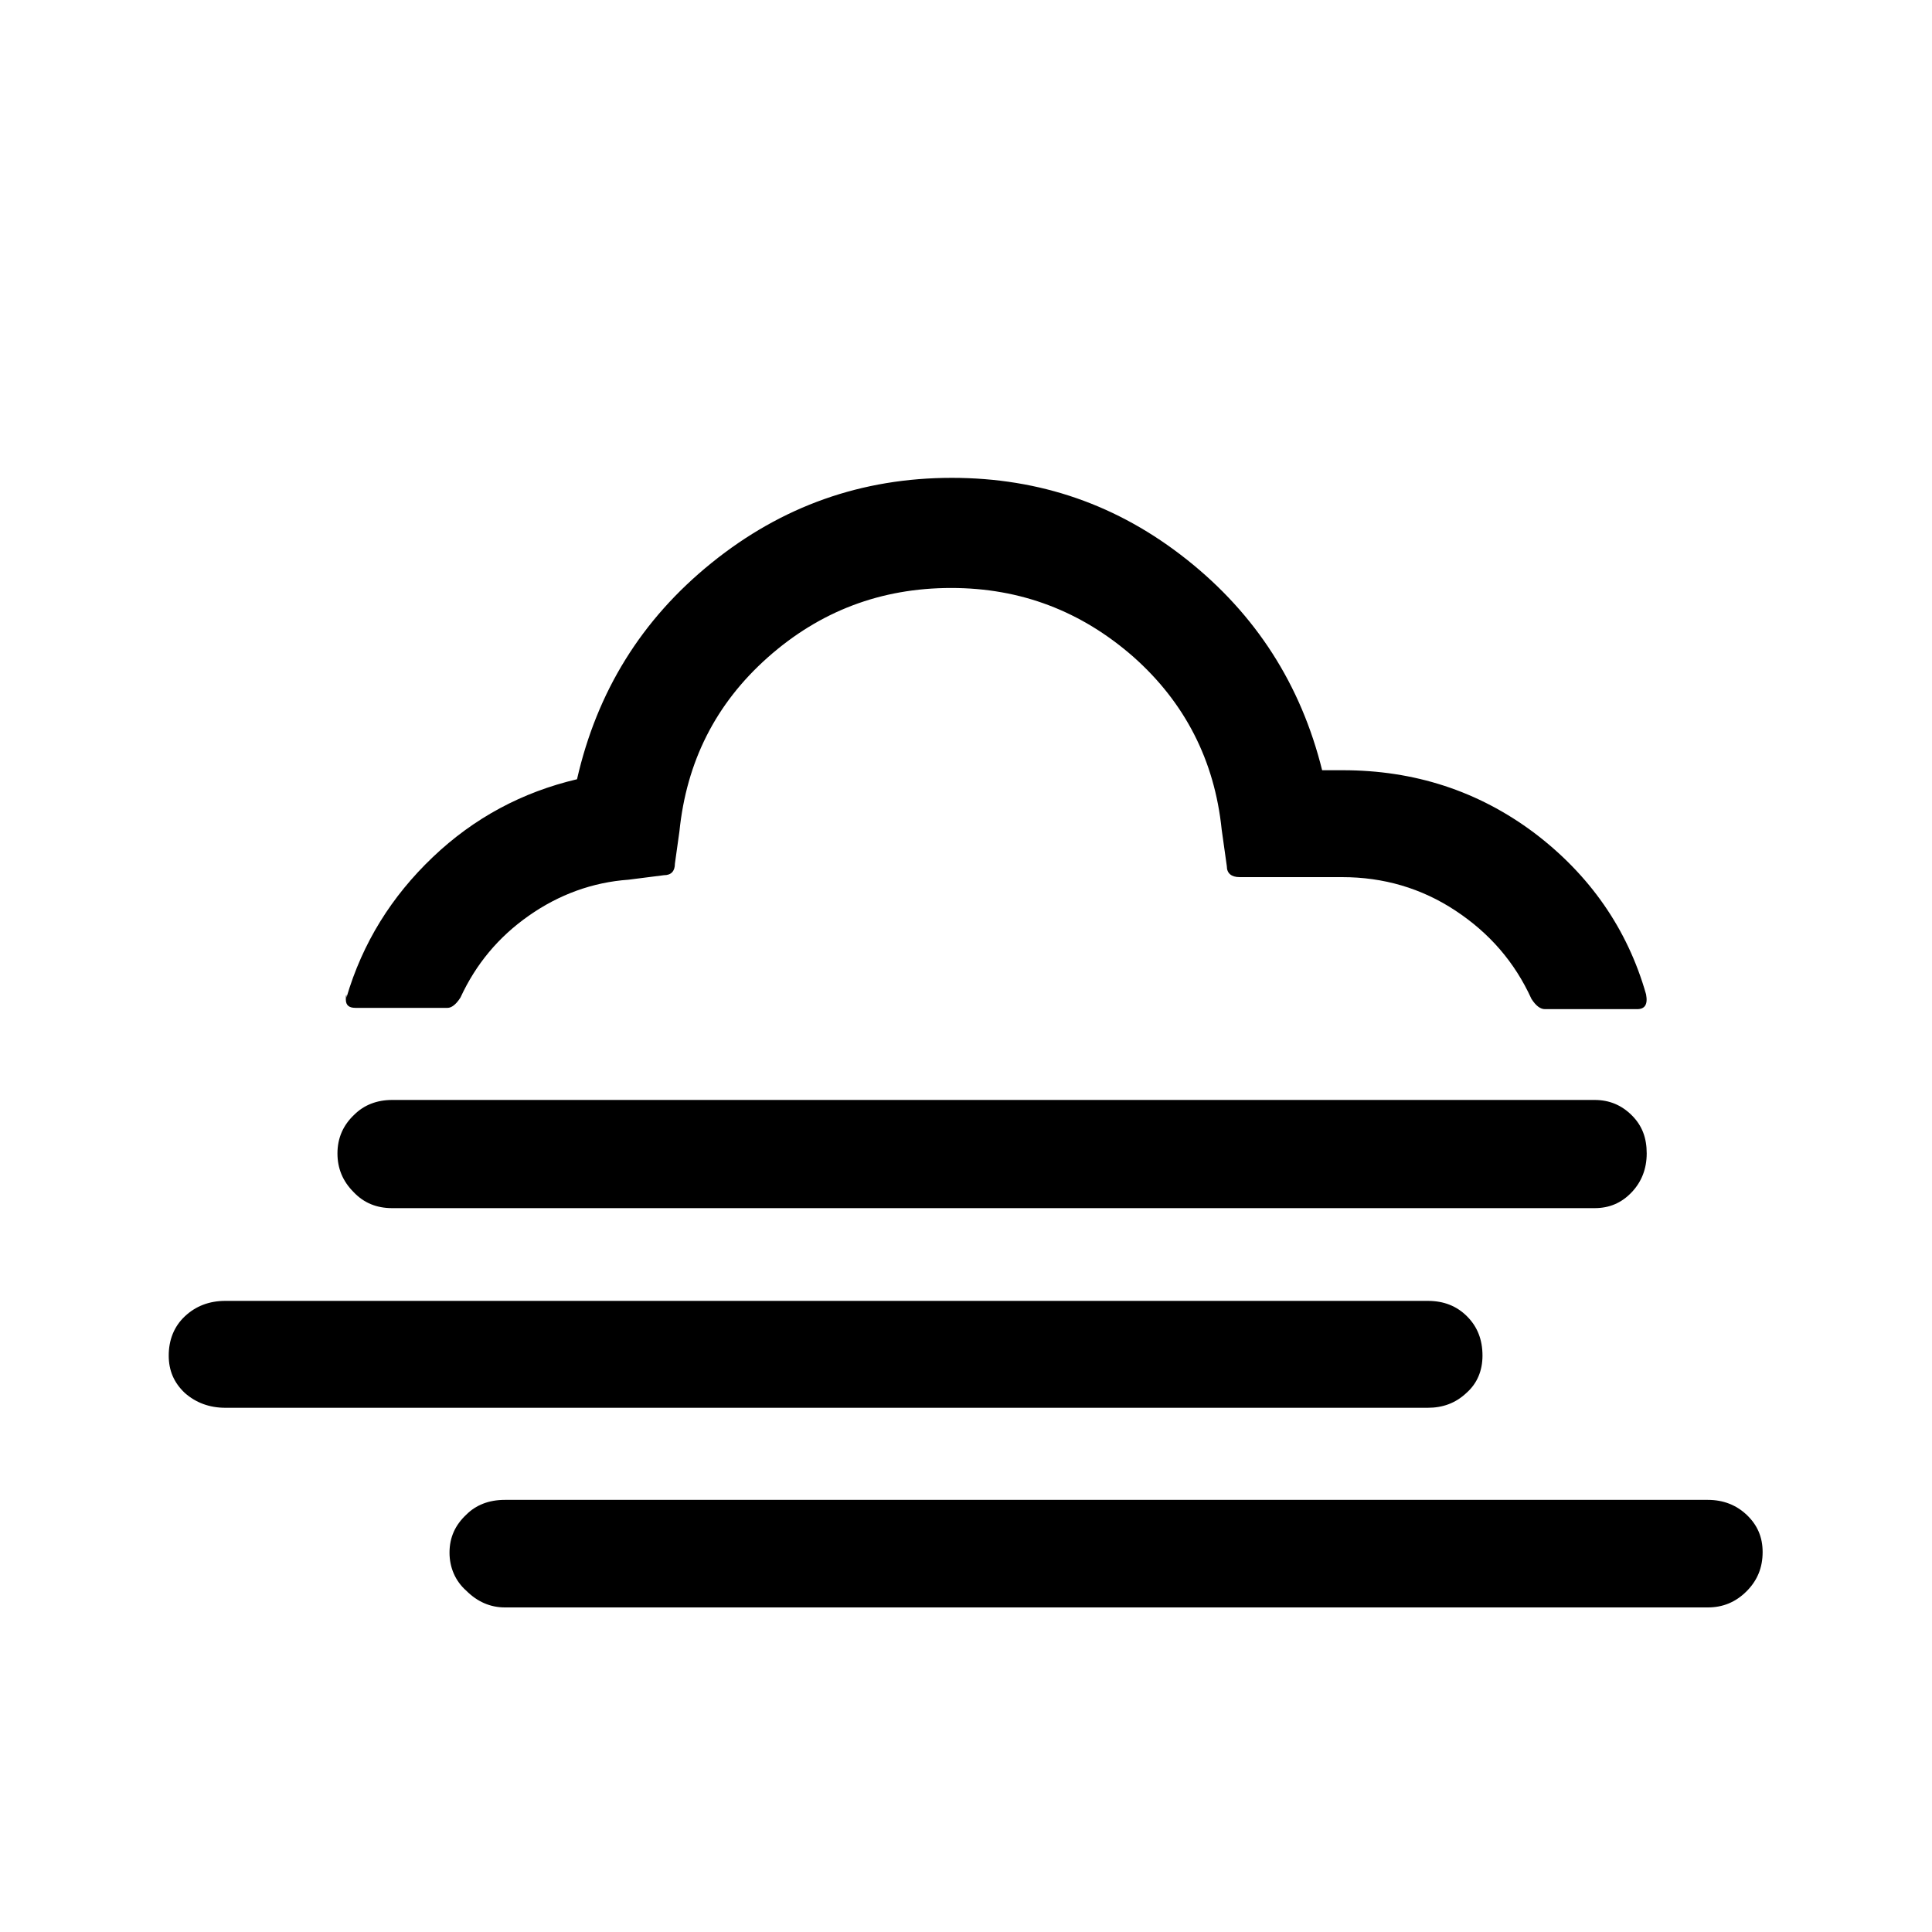
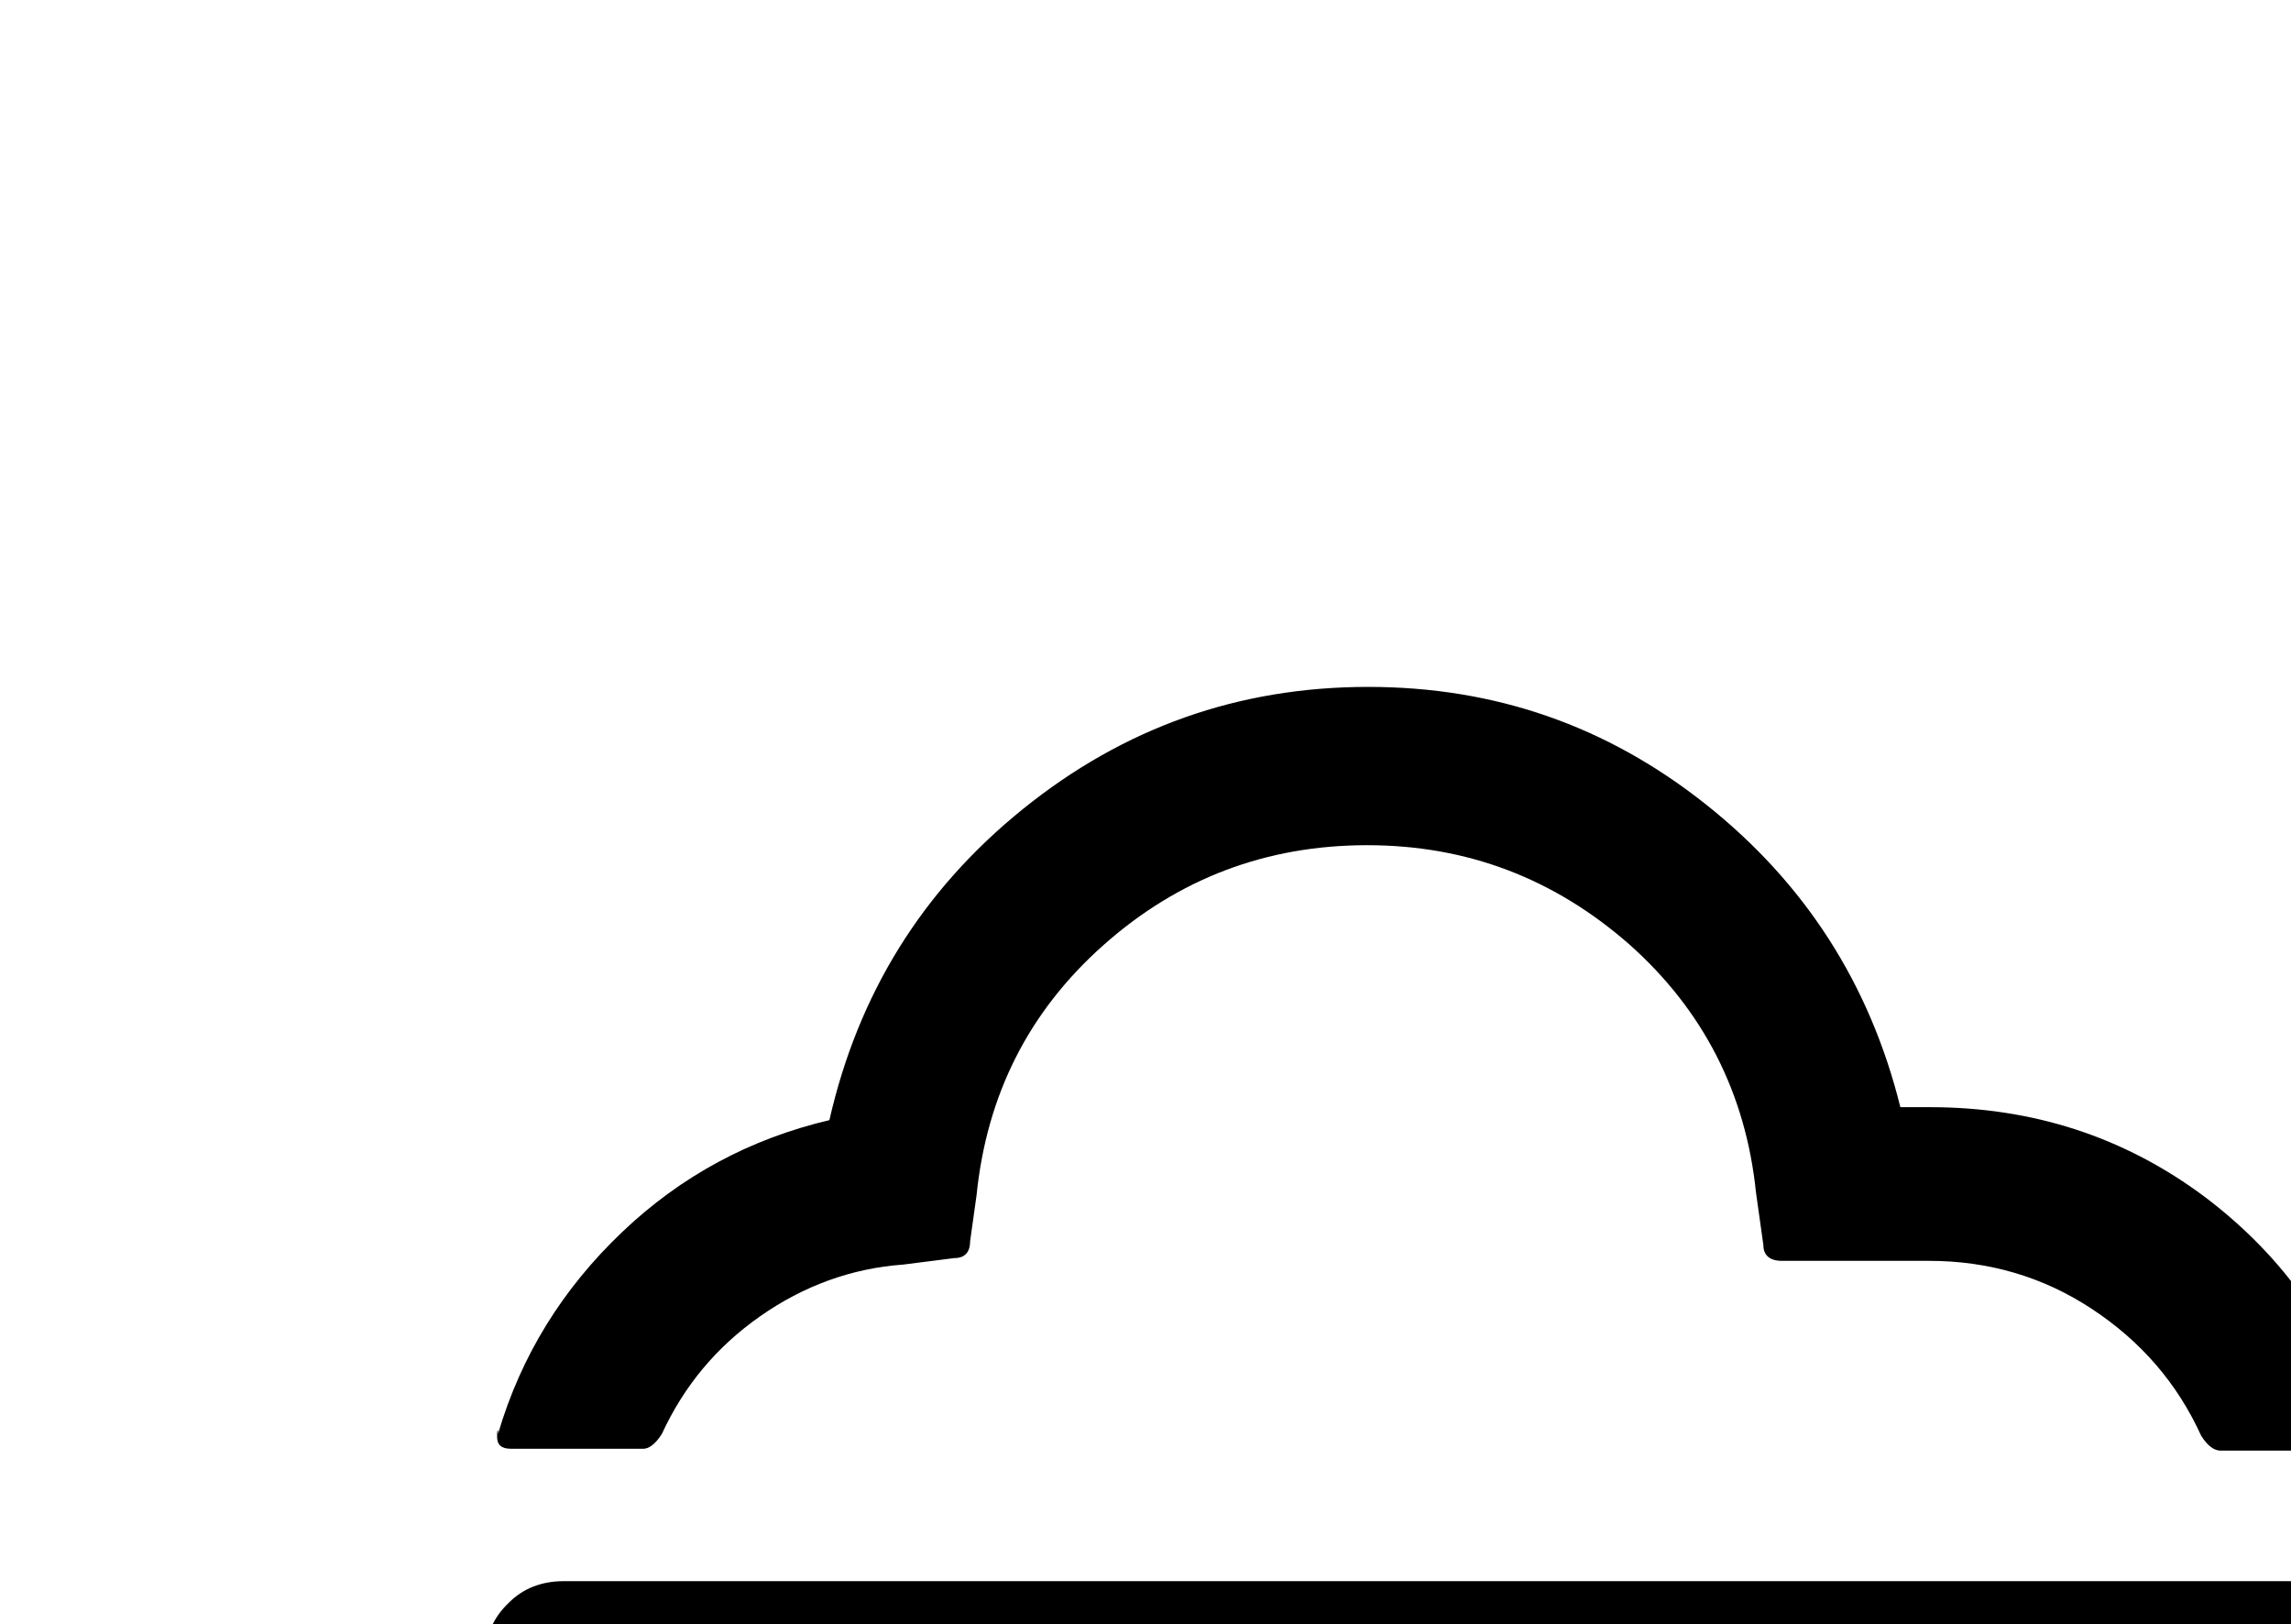
- <svg xmlns="http://www.w3.org/2000/svg" version="1.1" id="Layer_1" x="0px" y="0px" viewBox="0 0 30 30" style="enable-background:new 0 0 30 30;" xml:space="preserve">
+ <svg xmlns="http://www.w3.org/2000/svg" version="1.1" id="Layer_1" x="0px" y="0px">
  <path d="M2.62,21.05c0-0.24,0.08-0.45,0.25-0.61c0.17-0.16,0.38-0.24,0.63-0.24h18.67c0.25,0,0.45,0.08,0.61,0.24  c0.16,0.16,0.24,0.36,0.24,0.61c0,0.23-0.08,0.43-0.25,0.58c-0.17,0.16-0.37,0.23-0.6,0.23H3.5c-0.25,0-0.46-0.08-0.63-0.23  C2.7,21.47,2.62,21.28,2.62,21.05z M5.24,17.91c0-0.24,0.09-0.44,0.26-0.6c0.15-0.15,0.35-0.23,0.59-0.23h18.67  c0.23,0,0.42,0.08,0.58,0.24c0.16,0.16,0.23,0.35,0.23,0.59c0,0.24-0.08,0.44-0.23,0.6c-0.16,0.17-0.35,0.25-0.58,0.25H6.09  c-0.24,0-0.44-0.08-0.6-0.25C5.32,18.34,5.24,18.14,5.24,17.91z M5.37,15.52c0,0.09,0.05,0.13,0.15,0.13h1.43  c0.06,0,0.13-0.05,0.2-0.16c0.24-0.52,0.59-0.94,1.06-1.27c0.47-0.33,0.99-0.52,1.55-0.56l0.55-0.07c0.11,0,0.17-0.06,0.17-0.18  l0.07-0.5c0.11-1.08,0.56-1.98,1.37-2.7c0.81-0.72,1.76-1.08,2.85-1.08c1.08,0,2.02,0.36,2.83,1.07c0.8,0.71,1.26,1.61,1.37,2.68  l0.08,0.57c0,0.11,0.07,0.17,0.2,0.17h1.59c0.64,0,1.23,0.17,1.76,0.52s0.92,0.8,1.18,1.37c0.07,0.11,0.14,0.16,0.21,0.16h1.43  c0.12,0,0.17-0.07,0.14-0.23c-0.29-1.02-0.88-1.86-1.74-2.51c-0.87-0.65-1.86-0.97-2.97-0.97h-0.32c-0.33-1.33-1.03-2.42-2.1-3.27  s-2.28-1.27-3.65-1.27c-1.4,0-2.64,0.44-3.73,1.32s-1.78,2-2.09,3.36c-0.85,0.2-1.6,0.6-2.24,1.21c-0.64,0.61-1.09,1.33-1.34,2.18  v-0.04C5.37,15.45,5.37,15.48,5.37,15.52z M6.98,24.11c0-0.24,0.09-0.43,0.26-0.59c0.15-0.15,0.35-0.23,0.6-0.23h18.68  c0.24,0,0.44,0.08,0.6,0.23c0.17,0.16,0.25,0.35,0.25,0.58c0,0.24-0.08,0.44-0.25,0.61c-0.17,0.17-0.37,0.25-0.6,0.25H7.84  c-0.23,0-0.43-0.09-0.6-0.26C7.07,24.55,6.98,24.34,6.98,24.11z" />
</svg>
